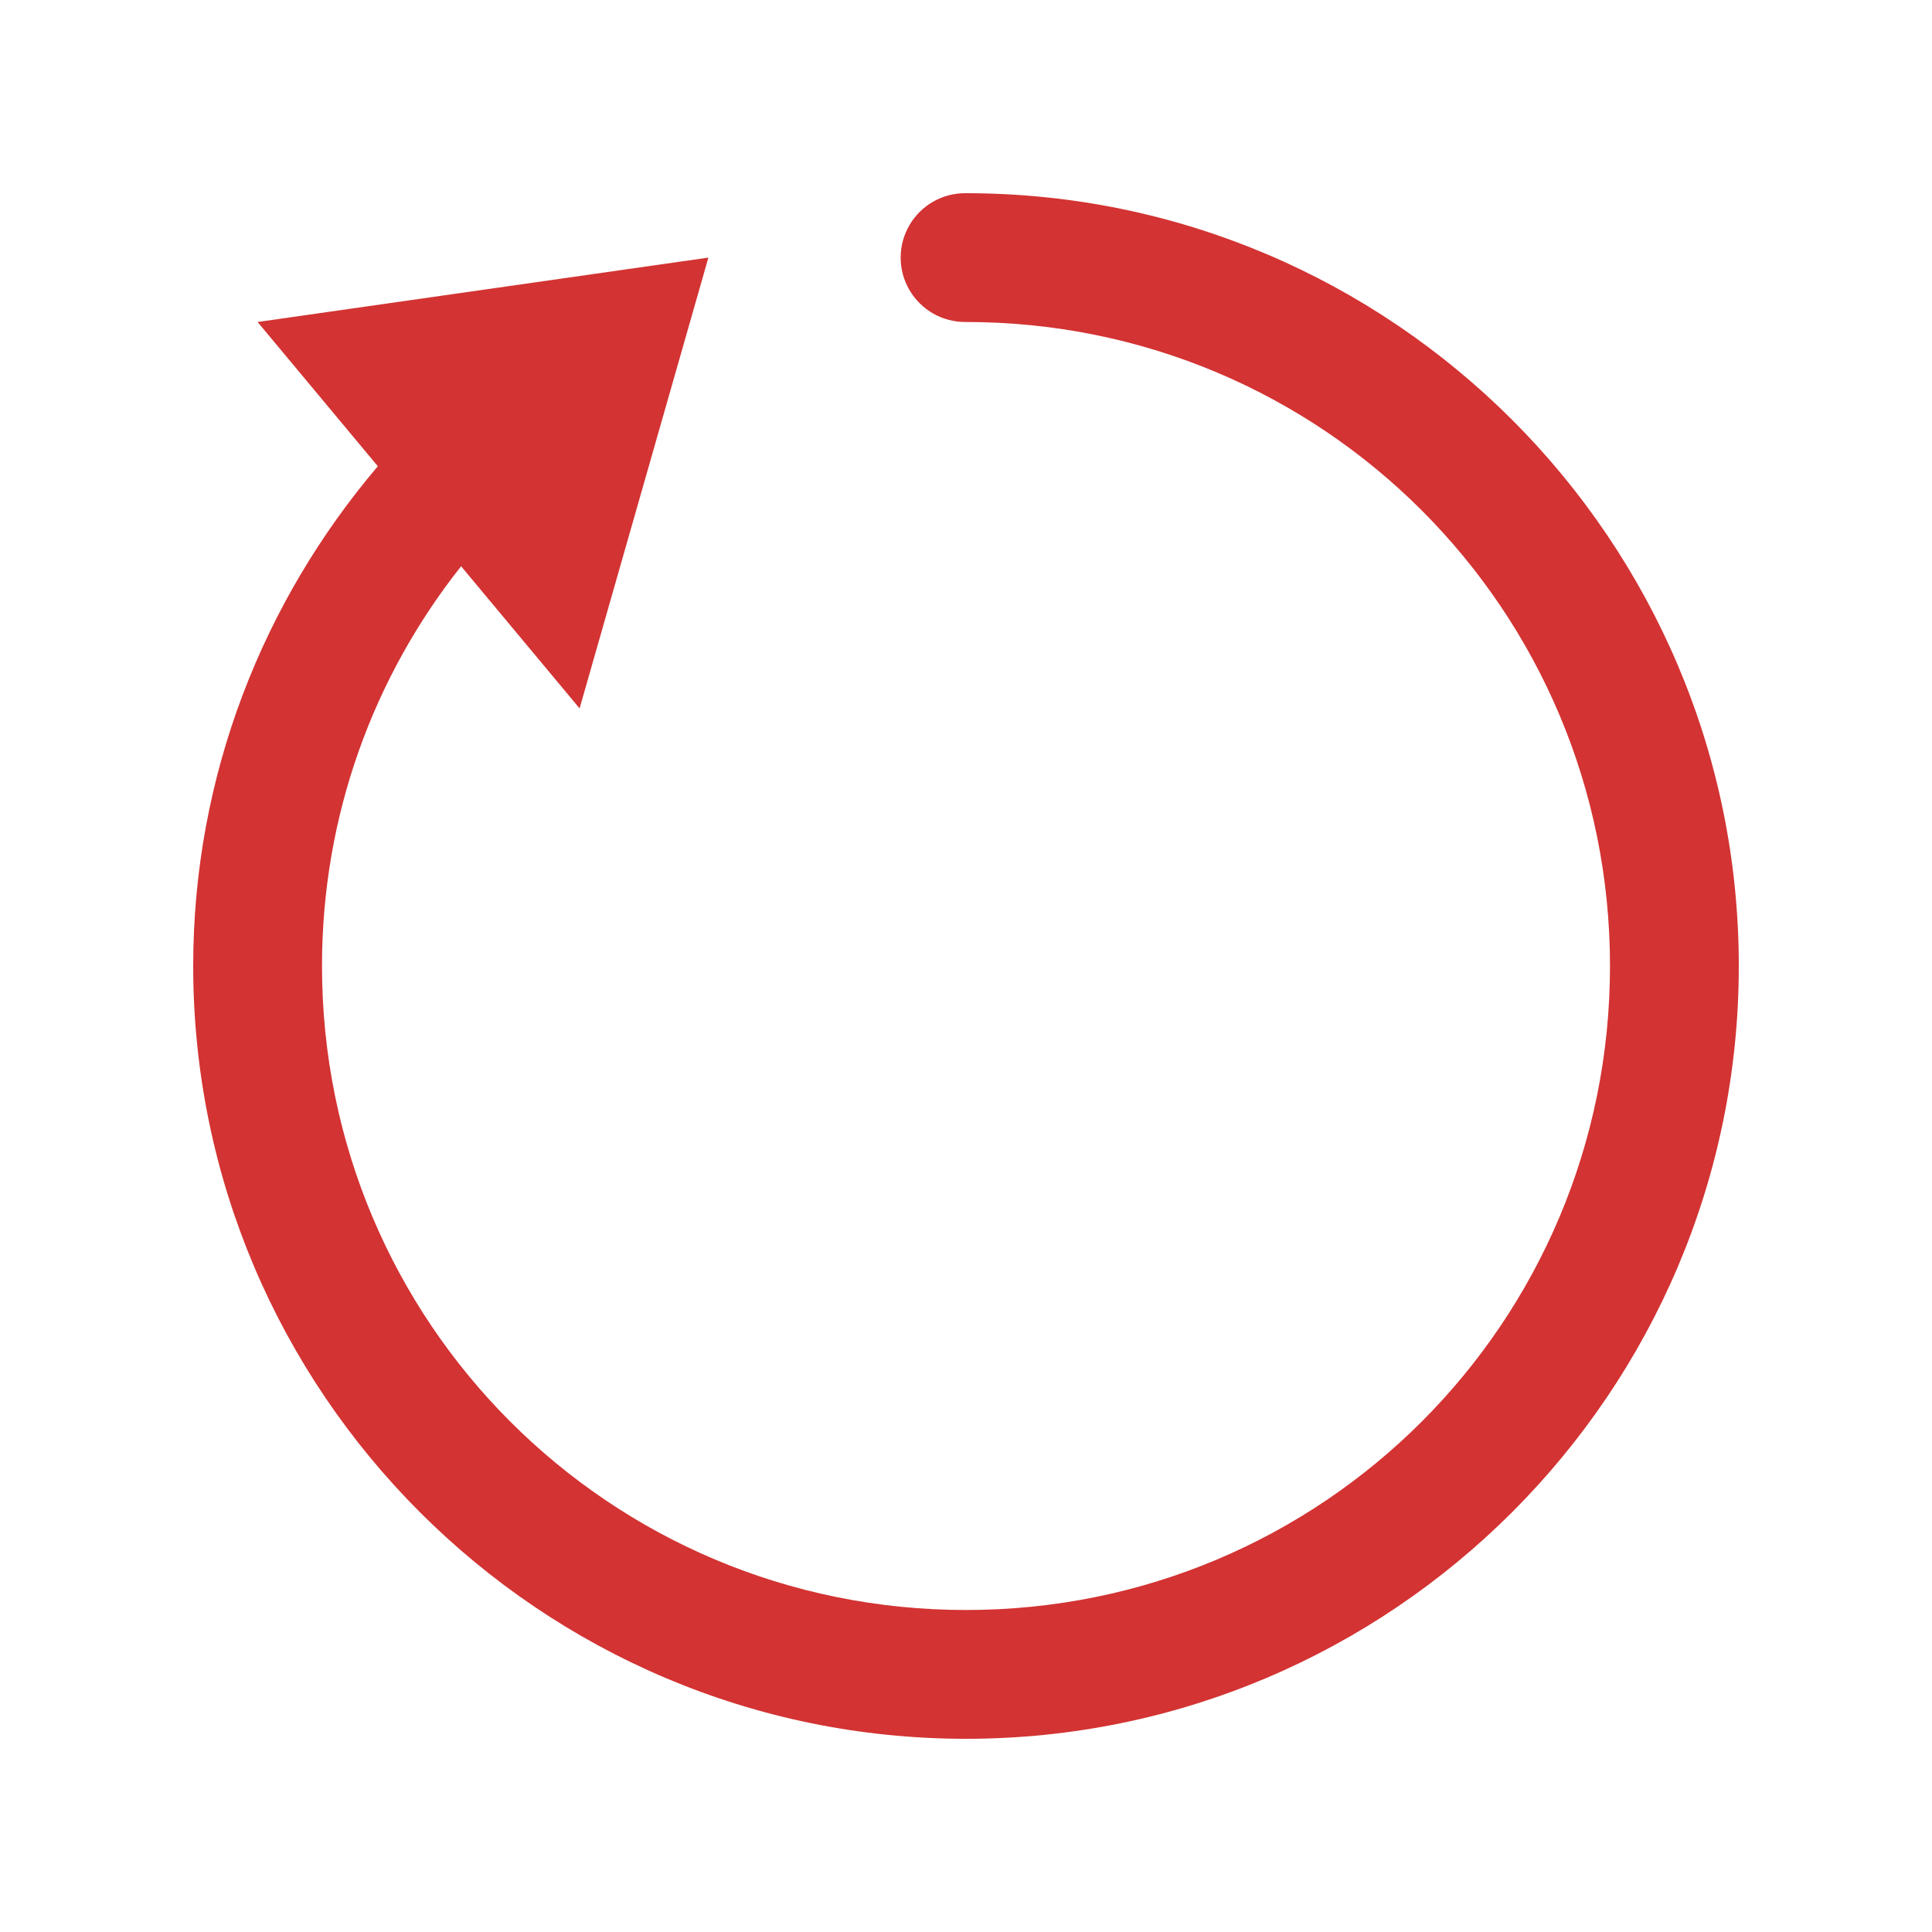
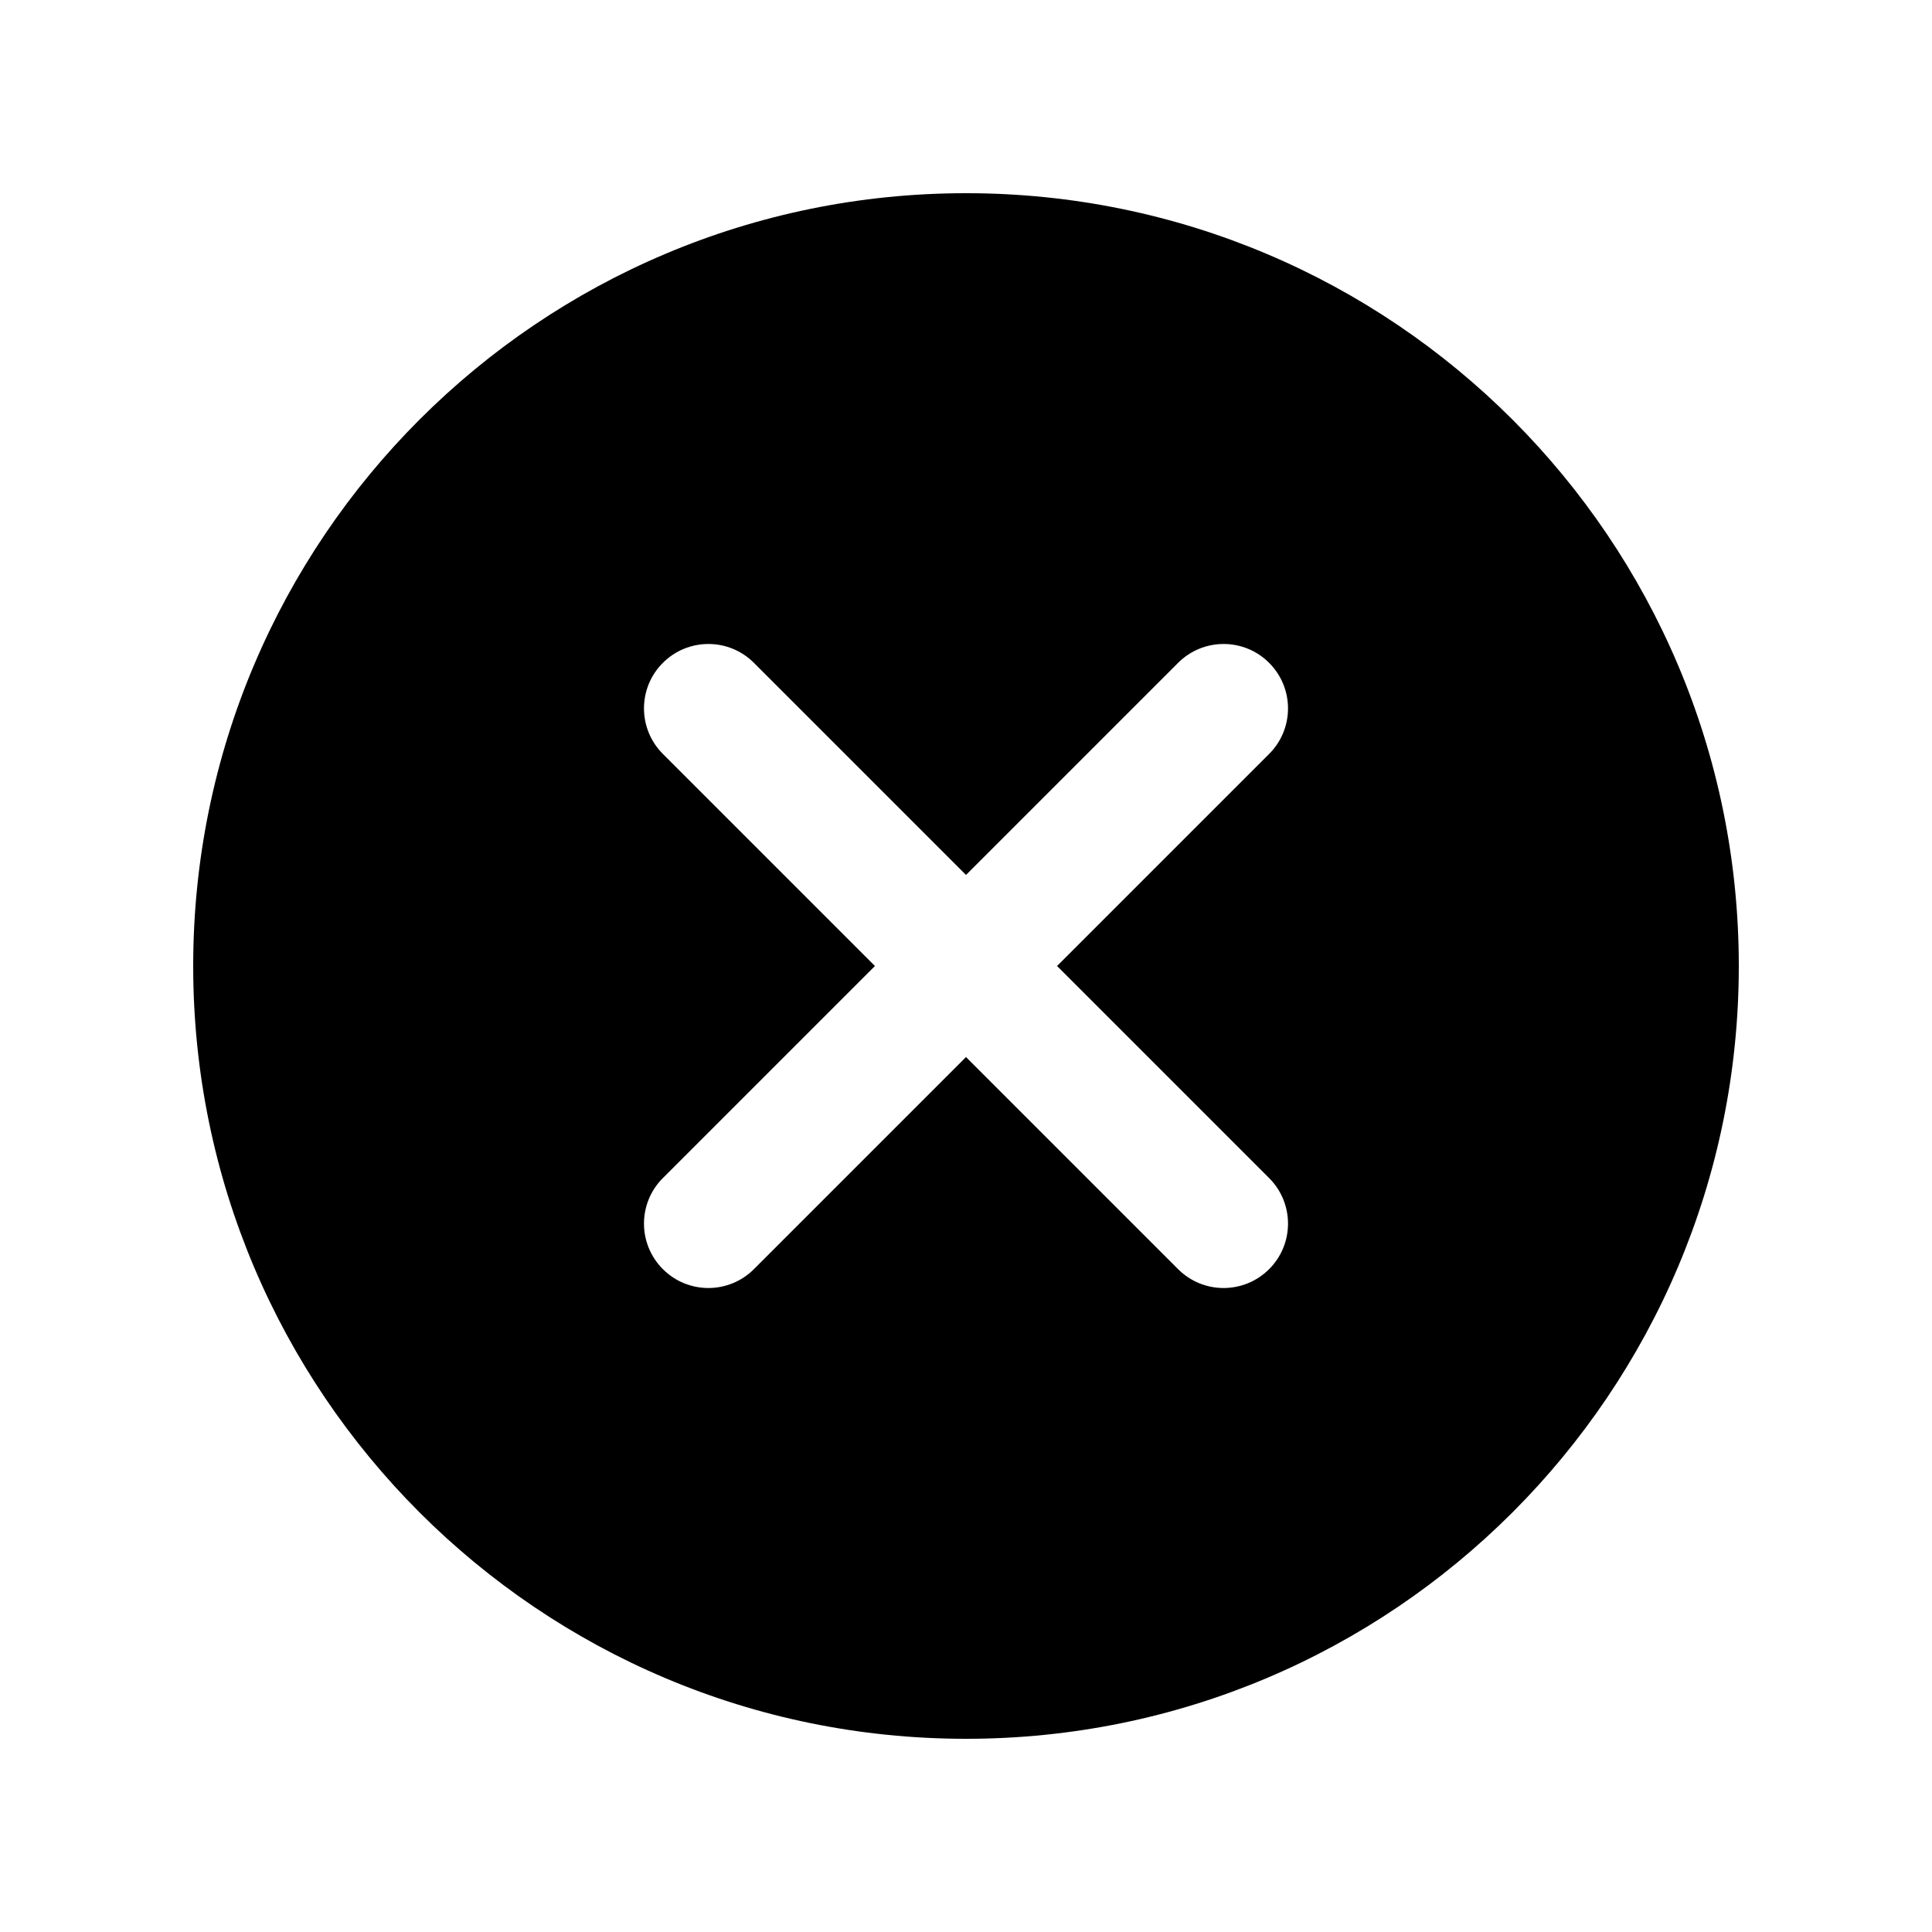
- <svg xmlns="http://www.w3.org/2000/svg" x="0px" y="0px" width="100" height="100" viewBox="0,0,256,256">
-   <g fill="#d33333" fill-rule="nonzero" stroke="none" stroke-width="1" stroke-linecap="butt" stroke-linejoin="miter" stroke-miterlimit="10" stroke-dasharray="" stroke-dashoffset="0" font-family="none" font-weight="none" font-size="none" text-anchor="none" style="mix-blend-mode: normal">
-     <g transform="scale(8.53333,8.53333)">
-       <path d="M15,3c-0.361,-0.005 -0.696,0.184 -0.878,0.496c-0.182,0.311 -0.182,0.697 0,1.008c0.182,0.311 0.517,0.501 0.878,0.496c5.535,0 10,4.465 10,10c0,5.535 -4.465,10 -10,10c-5.535,0 -10,-4.465 -10,-10c0,-2.35 0.809,-4.503 2.16,-6.207l1.84,2.207l2,-7l-7,1l1.867,2.24c-1.781,2.095 -2.867,4.802 -2.867,7.76c0,6.615 5.385,12 12,12c6.615,0 12,-5.385 12,-12c0,-6.615 -5.385,-12 -12,-12z" />
-     </g>
-   </g>
+ <svg xmlns="http://www.w3.org/2000/svg" x="0px" y="0px" width="100" height="100" viewBox="0 0 30 30">
+   <path d="M15,3C8.373,3,3,8.373,3,15c0,6.627,5.373,12,12,12s12-5.373,12-12C27,8.373,21.627,3,15,3z M16.414,15 c0,0,3.139,3.139,3.293,3.293c0.391,0.391,0.391,1.024,0,1.414c-0.391,0.391-1.024,0.391-1.414,0C18.139,19.554,15,16.414,15,16.414 s-3.139,3.139-3.293,3.293c-0.391,0.391-1.024,0.391-1.414,0c-0.391-0.391-0.391-1.024,0-1.414C10.446,18.139,13.586,15,13.586,15 s-3.139-3.139-3.293-3.293c-0.391-0.391-0.391-1.024,0-1.414c0.391-0.391,1.024-0.391,1.414,0C11.861,10.446,15,13.586,15,13.586 s3.139-3.139,3.293-3.293c0.391-0.391,1.024-0.391,1.414,0c0.391,0.391,0.391,1.024,0,1.414C19.554,11.861,16.414,15,16.414,15z" />
</svg>
